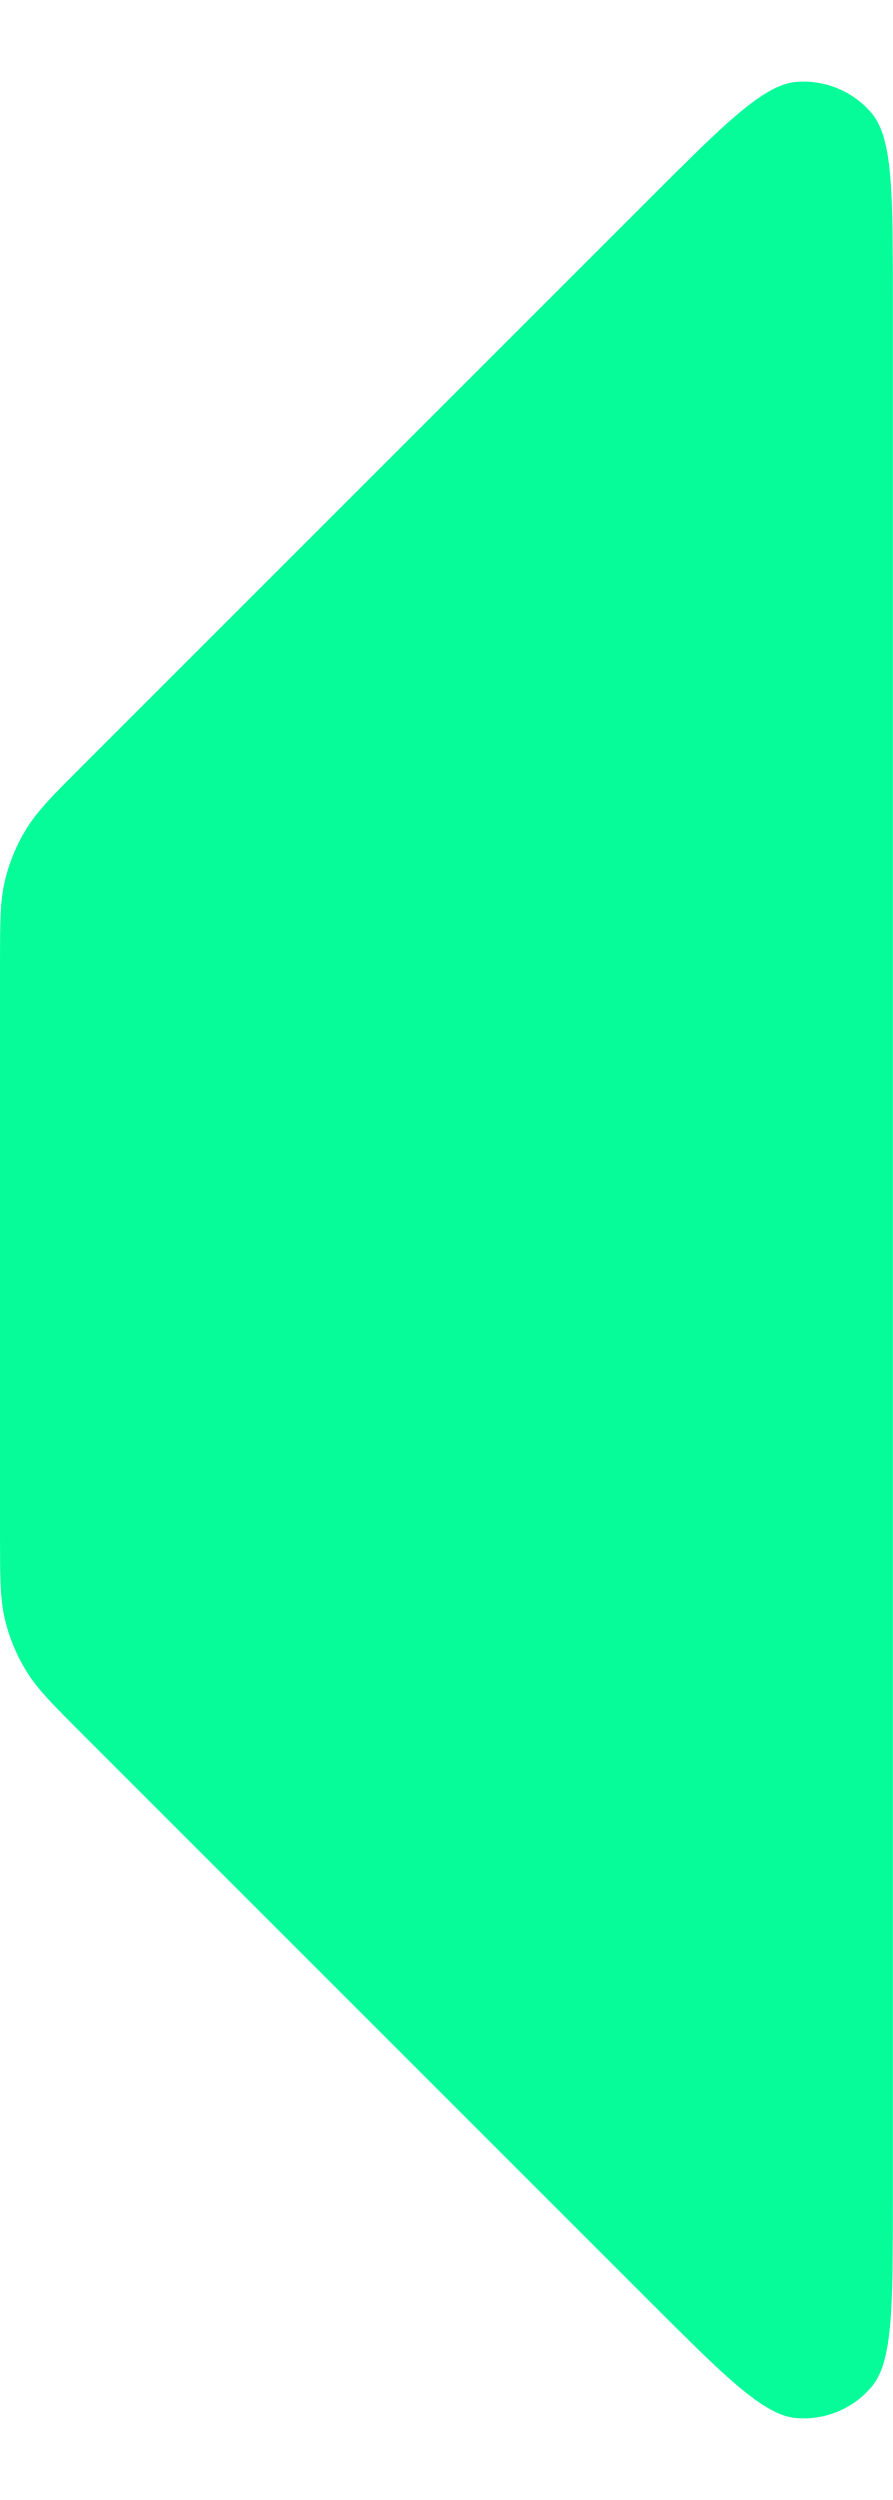
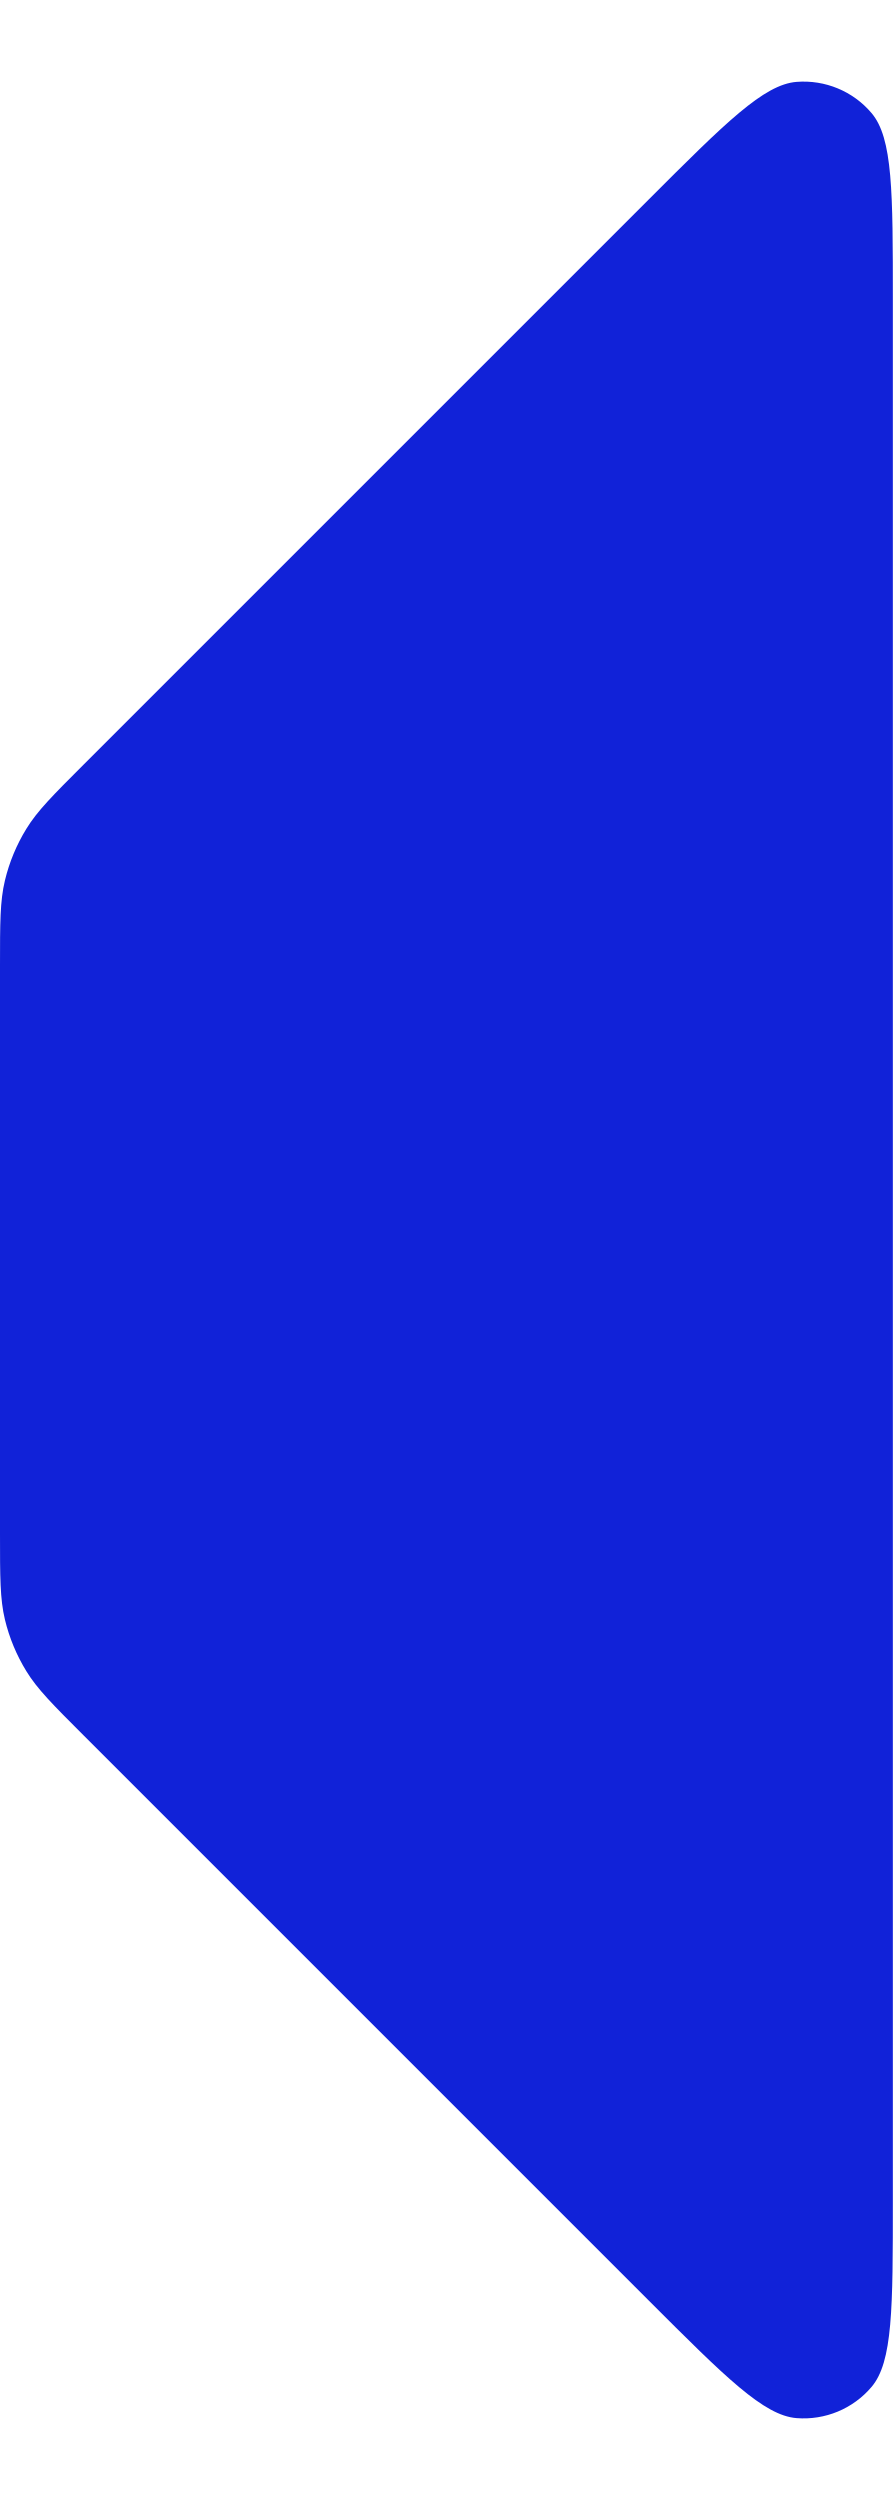
<svg xmlns="http://www.w3.org/2000/svg" width="10" height="28" viewBox="0 0 10 28" fill="none">
-   <path d="M0.937 8.563C0.591 8.909 0.418 9.082 0.295 9.283C0.185 9.462 0.104 9.657 0.055 9.862C0 10.092 0 10.336 0 10.825V17.174C0 17.664 0 17.908 0.055 18.139C0.104 18.343 0.185 18.538 0.295 18.717C0.418 18.918 0.591 19.091 0.937 19.437L7.269 25.769C8.125 26.625 8.554 27.054 8.922 27.083C9.241 27.108 9.553 26.979 9.76 26.735C10 26.455 10 25.849 10 24.637V3.363C10 2.151 10 1.545 9.76 1.265C9.553 1.021 9.241 0.892 8.922 0.917C8.554 0.946 8.125 1.375 7.269 2.231L0.937 8.563Z" fill="#06FC99" />
+   <path d="M0.937 8.563C0.591 8.909 0.418 9.082 0.295 9.283C0.185 9.462 0.104 9.657 0.055 9.862C0 10.092 0 10.336 0 10.825V17.174C0 17.664 0 17.908 0.055 18.139C0.104 18.343 0.185 18.538 0.295 18.717C0.418 18.918 0.591 19.091 0.937 19.437L7.269 25.769C8.125 26.625 8.554 27.054 8.922 27.083C9.241 27.108 9.553 26.979 9.76 26.735C10 26.455 10 25.849 10 24.637V3.363C10 2.151 10 1.545 9.76 1.265C9.553 1.021 9.241 0.892 8.922 0.917C8.554 0.946 8.125 1.375 7.269 2.231L0.937 8.563Z" fill="#1122D8" />
</svg>
